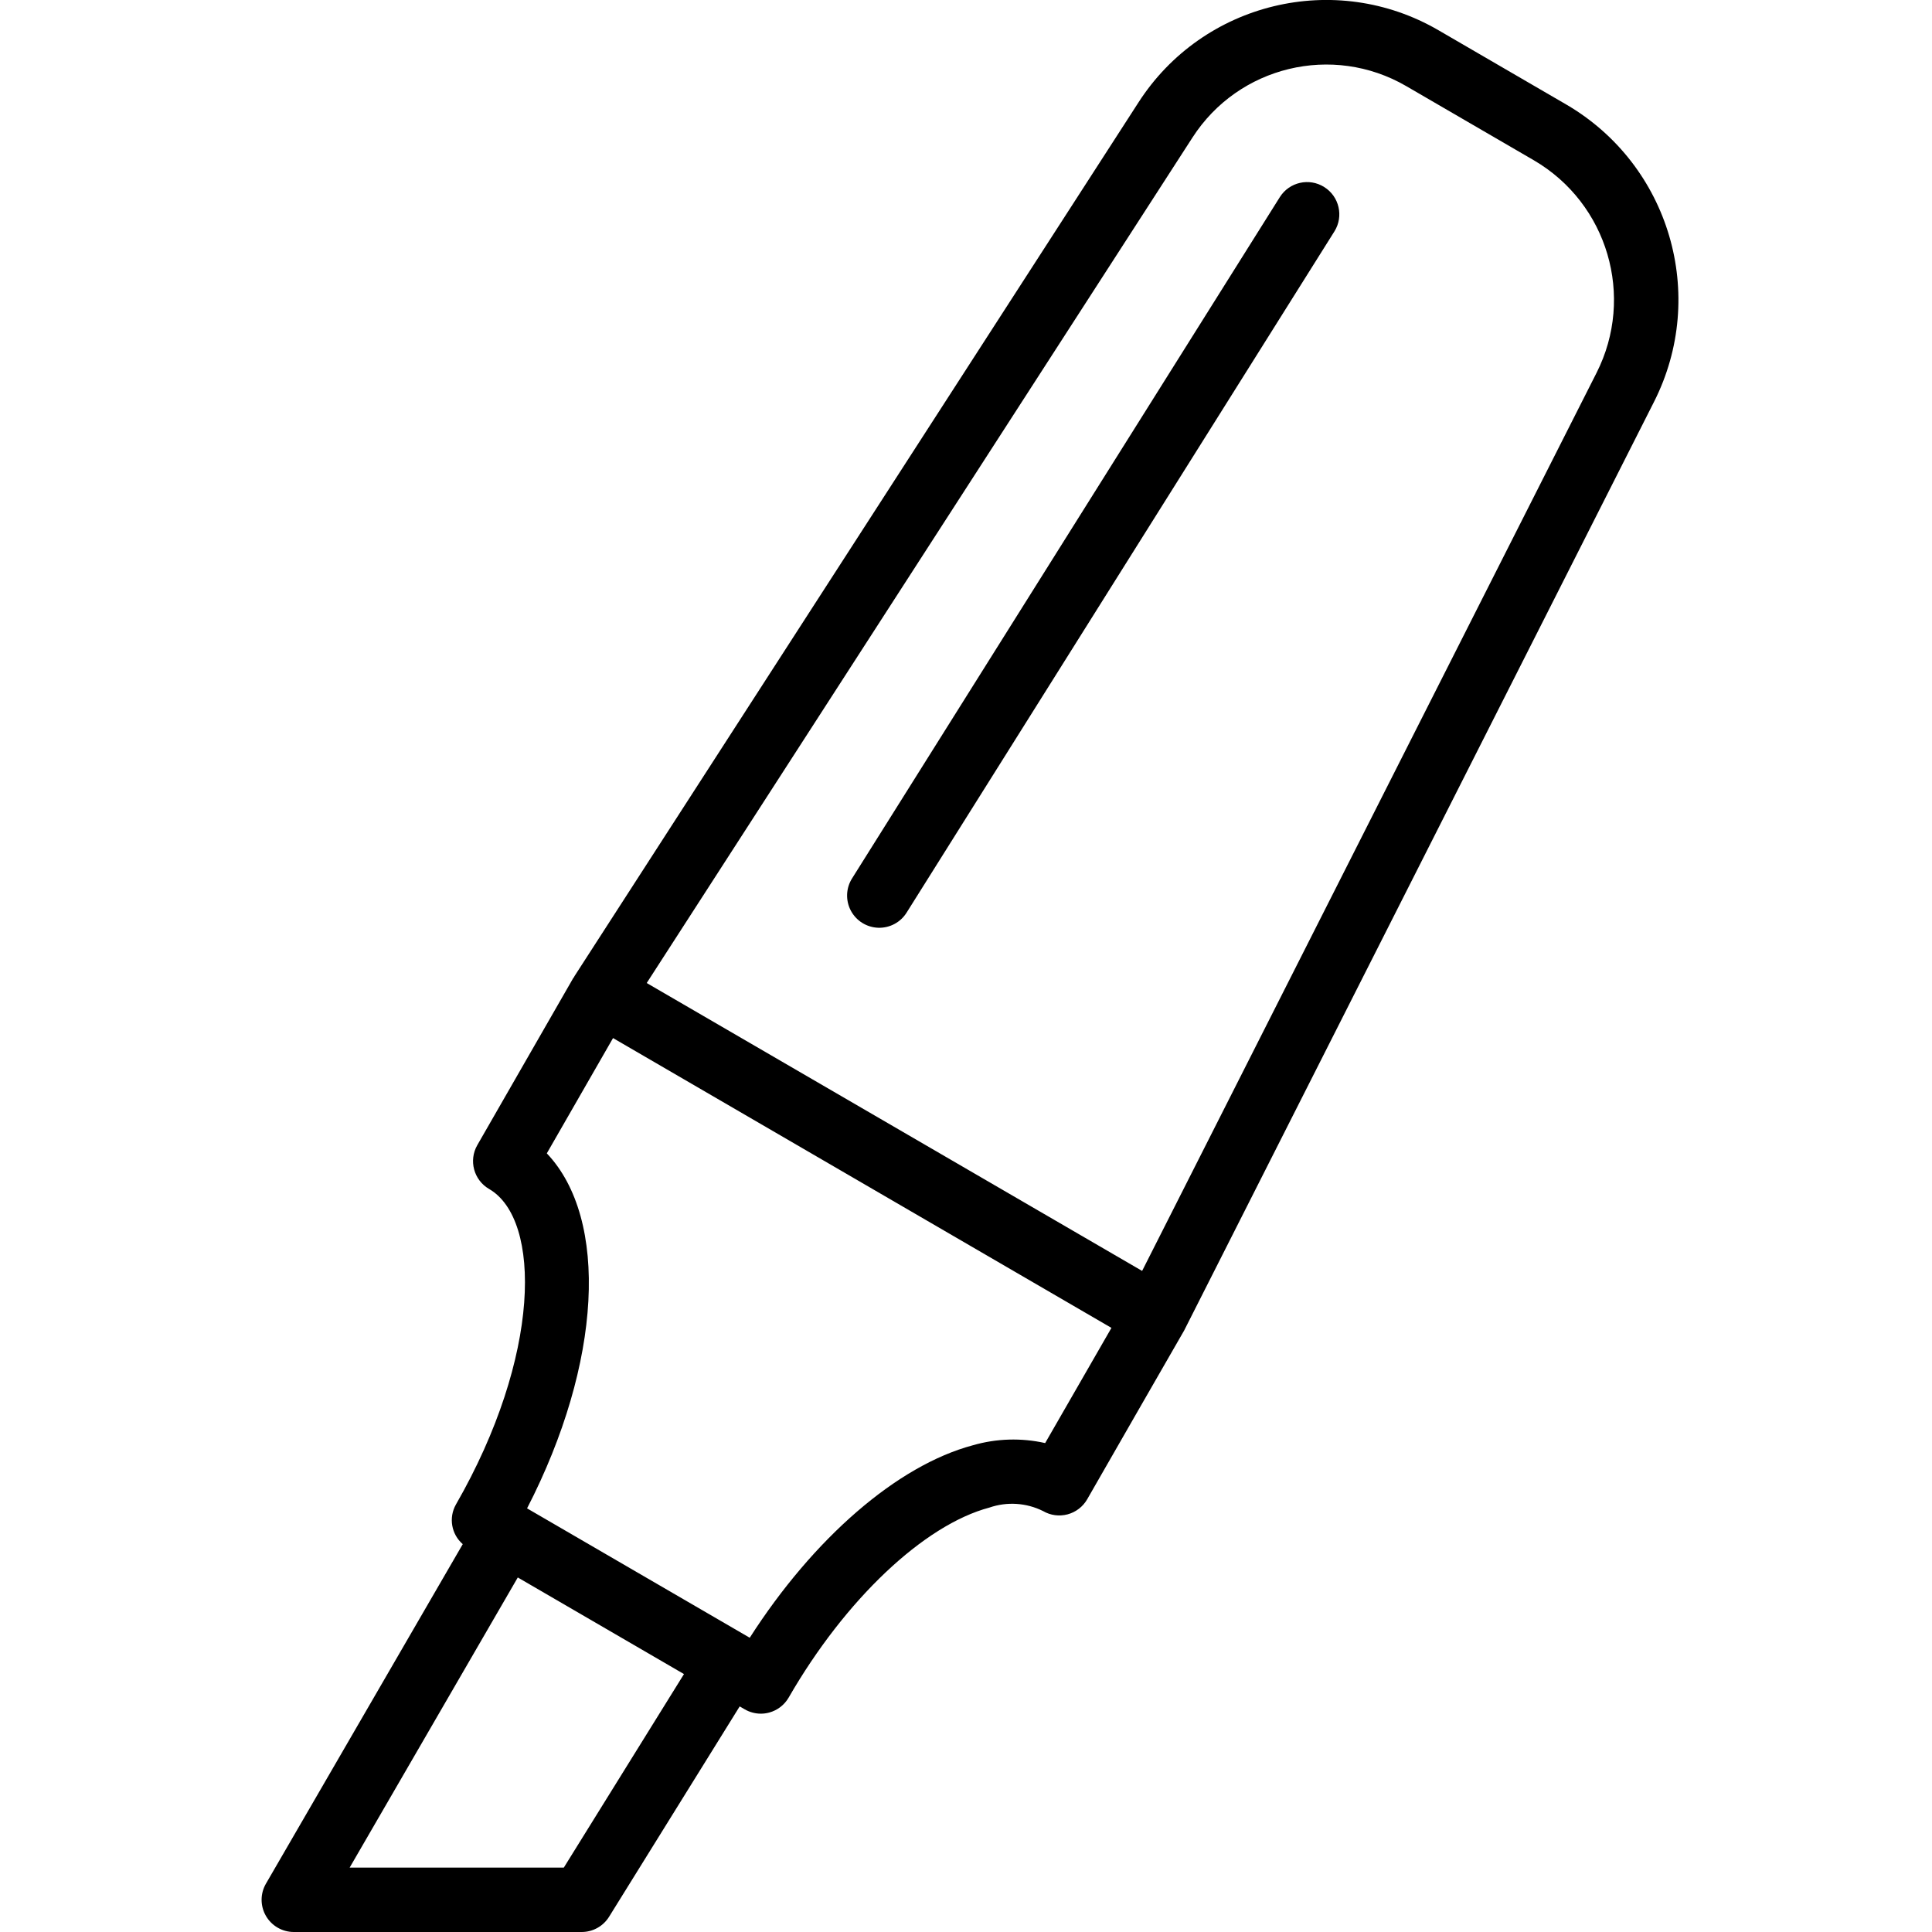
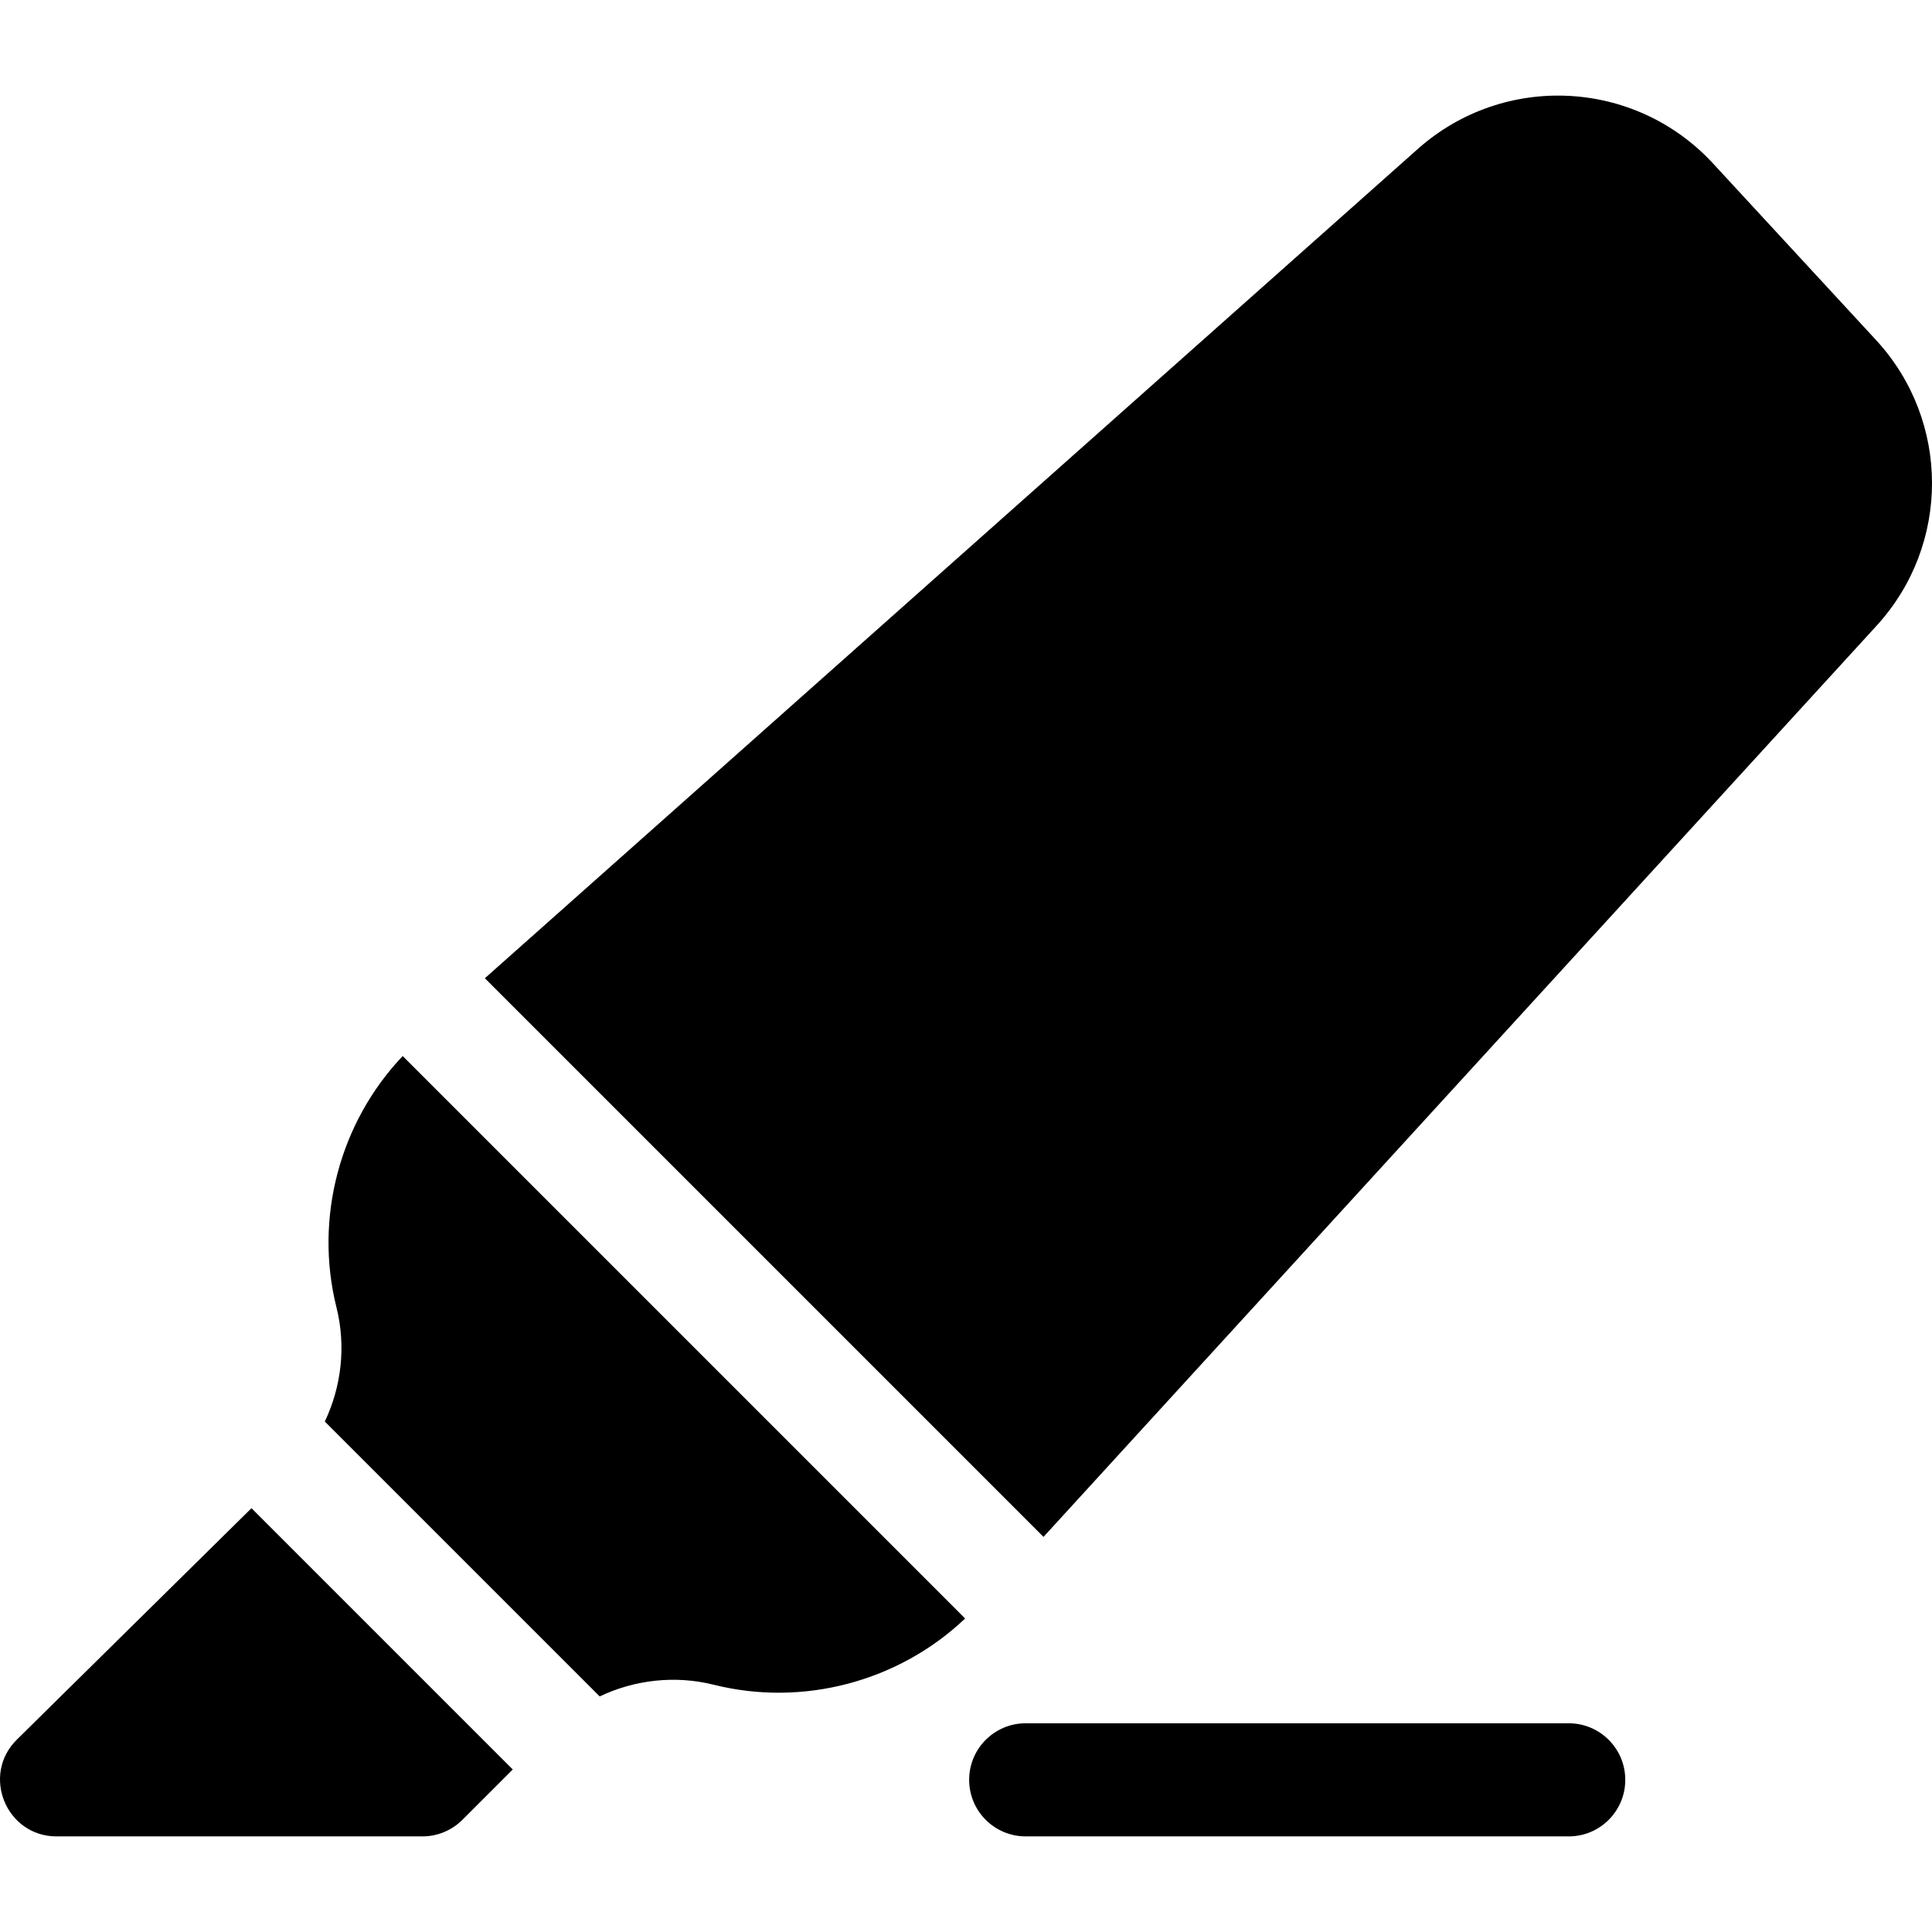
- <svg xmlns="http://www.w3.org/2000/svg" height="479pt" viewBox="-64 0 479 479.995" width="479pt">
-   <path d="m264.488 46.461c-3.738-2.348-8.672-1.219-11.023 2.52l-106.238 169.199c-1.555 2.422-1.688 5.492-.352 8.039 1.34 2.547 3.941 4.18 6.816 4.277 2.875.094 5.582-1.359 7.086-3.812l106.258-169.199c2.34-3.746 1.199-8.684-2.547-11.023zm0 0" />
-   <path d="m324.656 25.98-31.766-18.465c-25.668-14.922-58.535-6.992-74.578 17.992l-140.129 217.086c0 .051 0 .113-.062.16-.062.051-.137.137-.184.219l-23.848 41.52c-2.191 3.82-.883 8.695 2.926 10.902 13.082 7.578 12.914 41.602-8.246 78.402-1.844 3.266-1.133 7.383 1.703 9.84l-48.902 84.359c-1.43 2.473-1.43 5.52-.004 7.996 1.43 2.473 4.066 4 6.922 4.004h71.539c2.766 0 5.34-1.43 6.797-3.785l32.449-52.262 1.238.719c1.215.707 2.598 1.082 4 1.086.699.004 1.395-.09 2.066-.27 2.055-.547 3.809-1.895 4.871-3.738 14.016-24.336 33.602-42.879 49.871-47.199 4.379-1.512 9.184-1.195 13.328.871 1.84 1.074 4.031 1.367 6.09.816 2.059-.551 3.809-1.898 4.871-3.742 0 0 24-41.832 24.082-41.922l116.719-230.688c13.457-26.508 3.918-58.91-21.754-73.902zm-249.078 438.016h-53.207l41.773-72.082 41.289 24zm119.59-105.473c-5.934-1.332-12.109-1.145-17.949.543-18.801 5.016-39.578 23.066-55.449 47.824l-55.32-32.145c18.594-36.102 20.383-71.887 4.906-88.199l16.453-28.641 123.824 72zm136.984-265.887-112.895 223.117-123.082-71.527 135.586-210.047c11.434-17.766 34.812-23.402 53.086-12.801l31.77 18.465c18.32 10.723 25.125 33.855 15.535 52.793zm0 0" />
+ <svg xmlns="http://www.w3.org/2000/svg" id="Capa_1" enable-background="new 0 0 512.354 512.354" height="512" viewBox="0 0 512.354 512.354" width="512">
+   <g>
+     <path d="m416.013 457.001h-144c-8.284 0-15 6.716-15 15s6.716 15 15 15h144c8.284 0 15-6.716 15-15s-6.716-15-15-15z" />
+     <path d="m66.692 399.962-62.212 61.36c-9.52 9.39-2.863 25.679 10.533 25.679h97c3.978 0 7.793-1.58 10.606-4.393l13.359-13.359z" />
+     <path d="m106.787 280.057c-16.745 17.635-23.472 42.997-17.558 66.655 2.557 10.228 1.337 20.958-3.092 30.269l72.898 72.898c9.312-4.43 20.041-5.649 30.268-3.092 23.682 5.921 49.012-.829 66.643-17.57z" />
+     <path d="m497.513 90.178-43.213-46.814c-20.73-22.458-55.528-24.106-78.296-3.868l-247.421 219.93 148.147 148.147 220.964-241.679c19.602-21.44 19.552-54.338-.181-75.716z" />
+   </g>
</svg>
